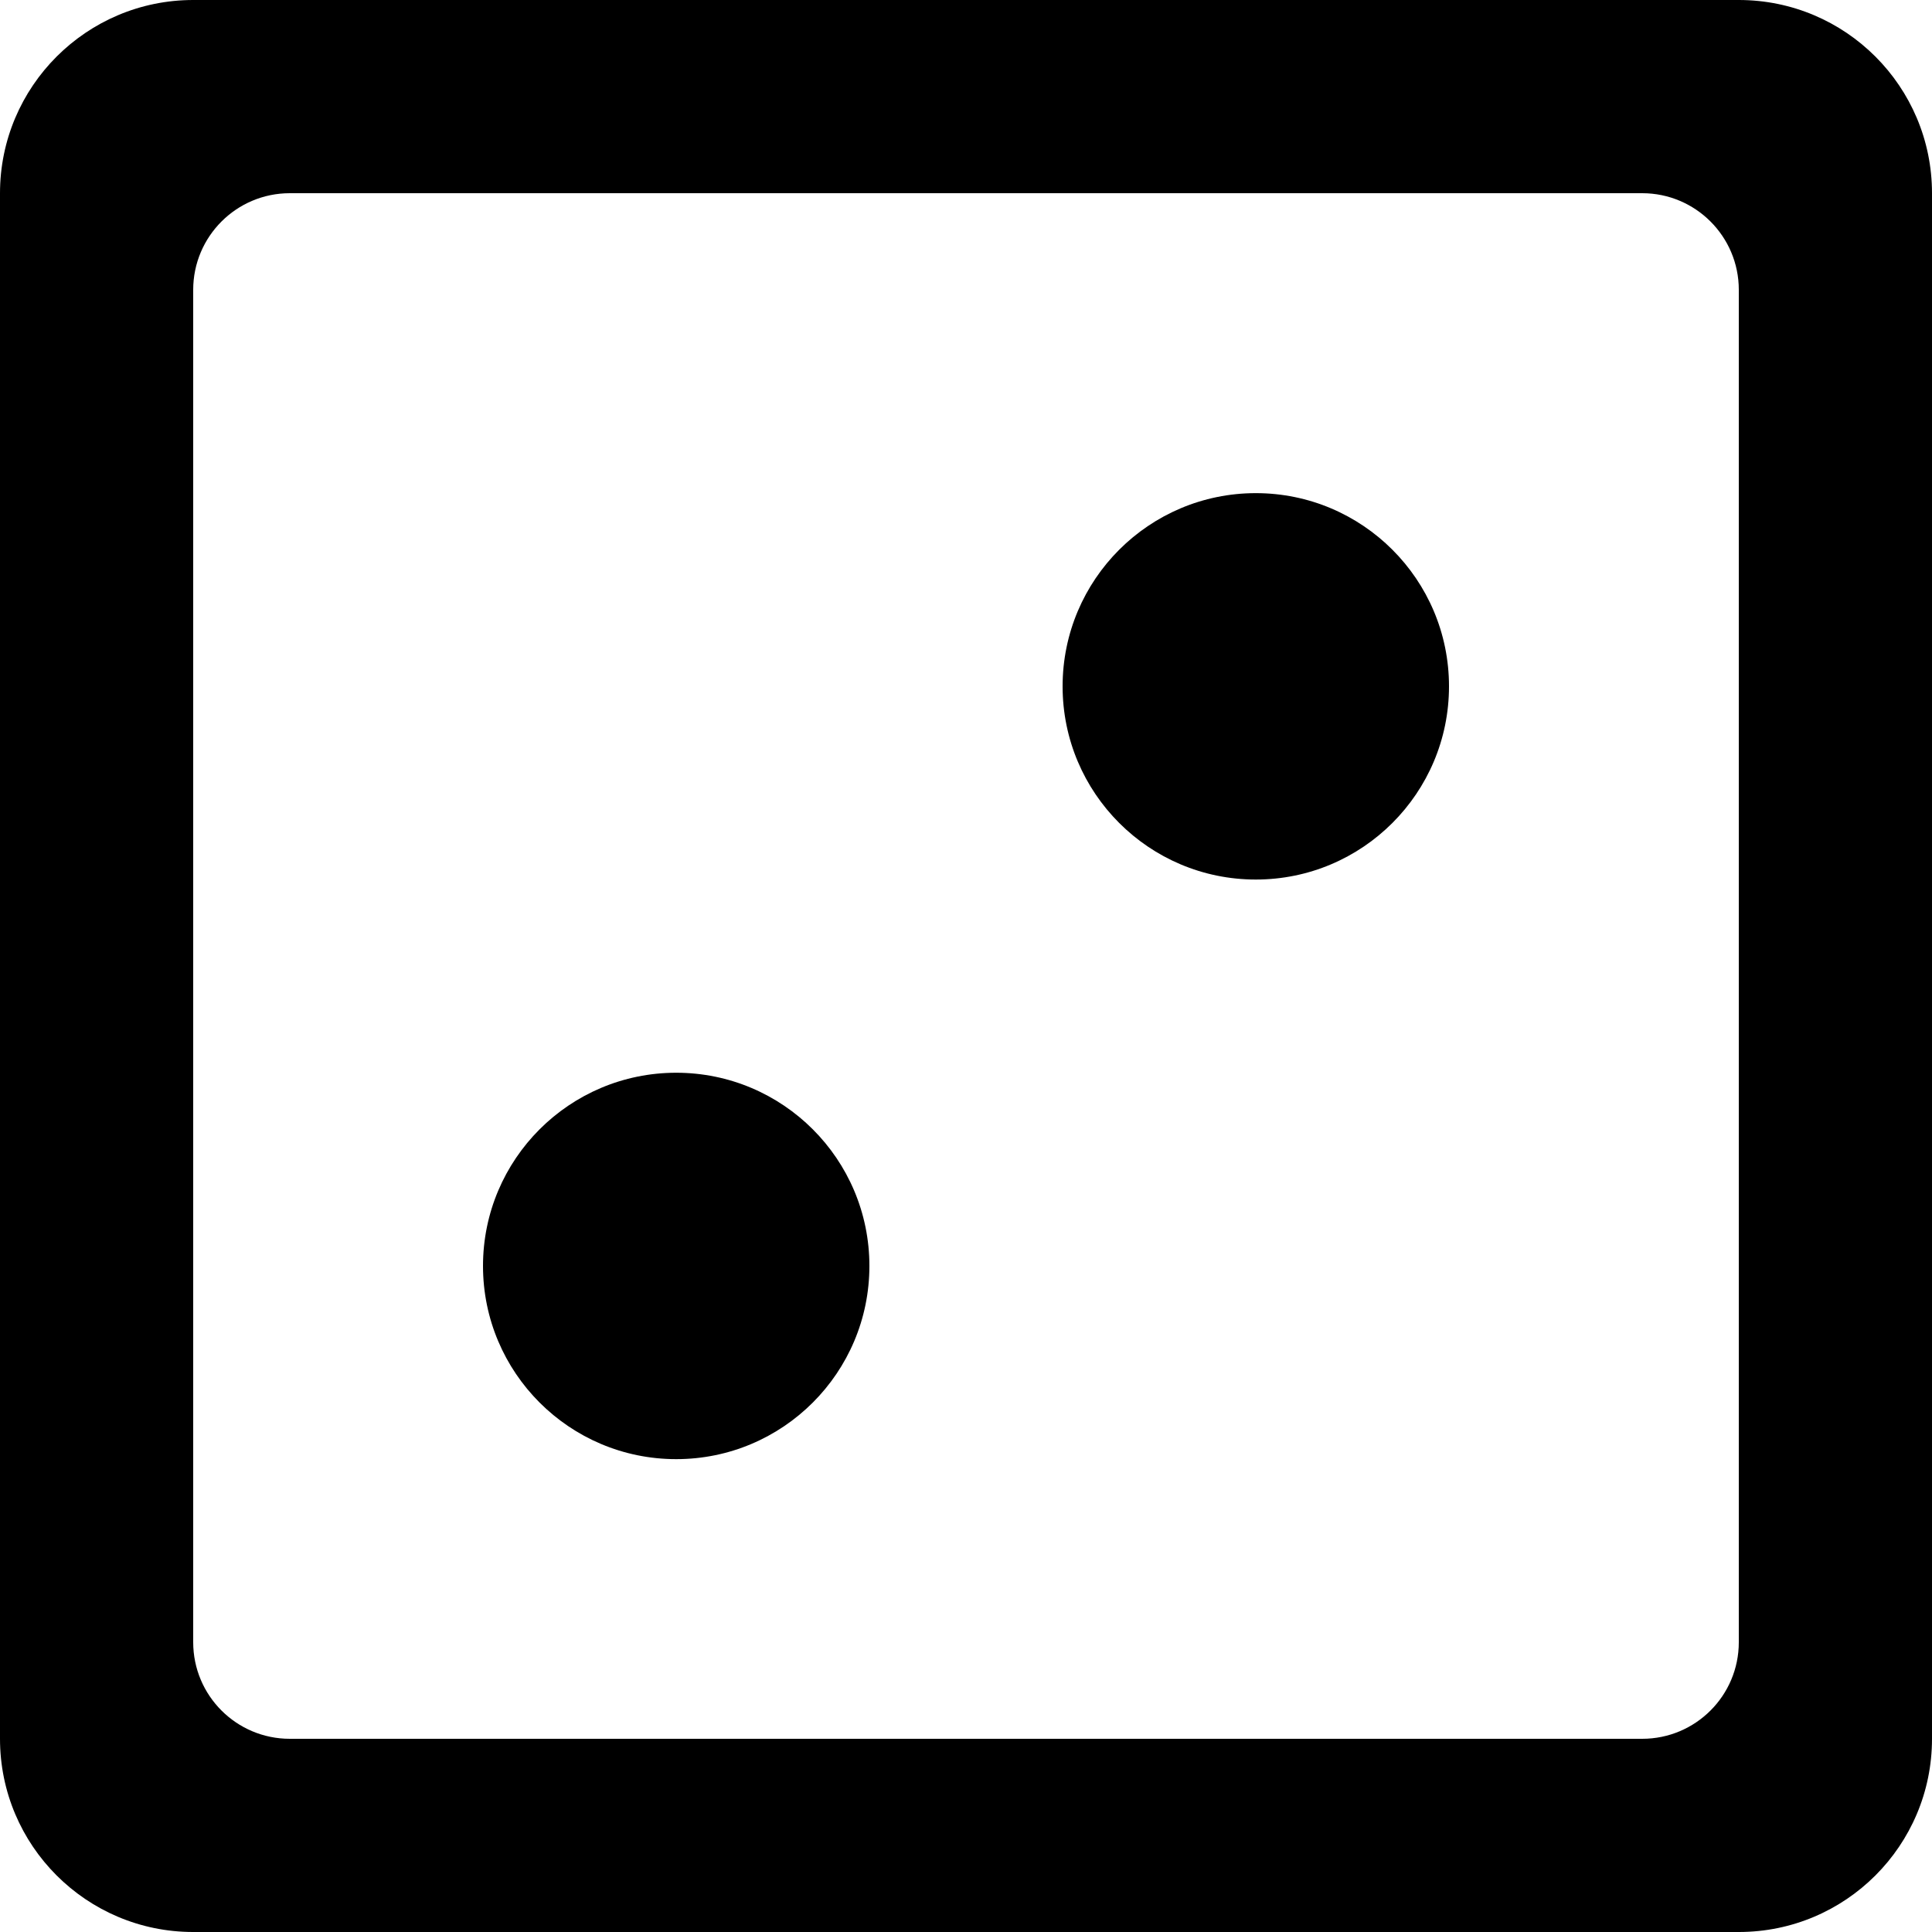
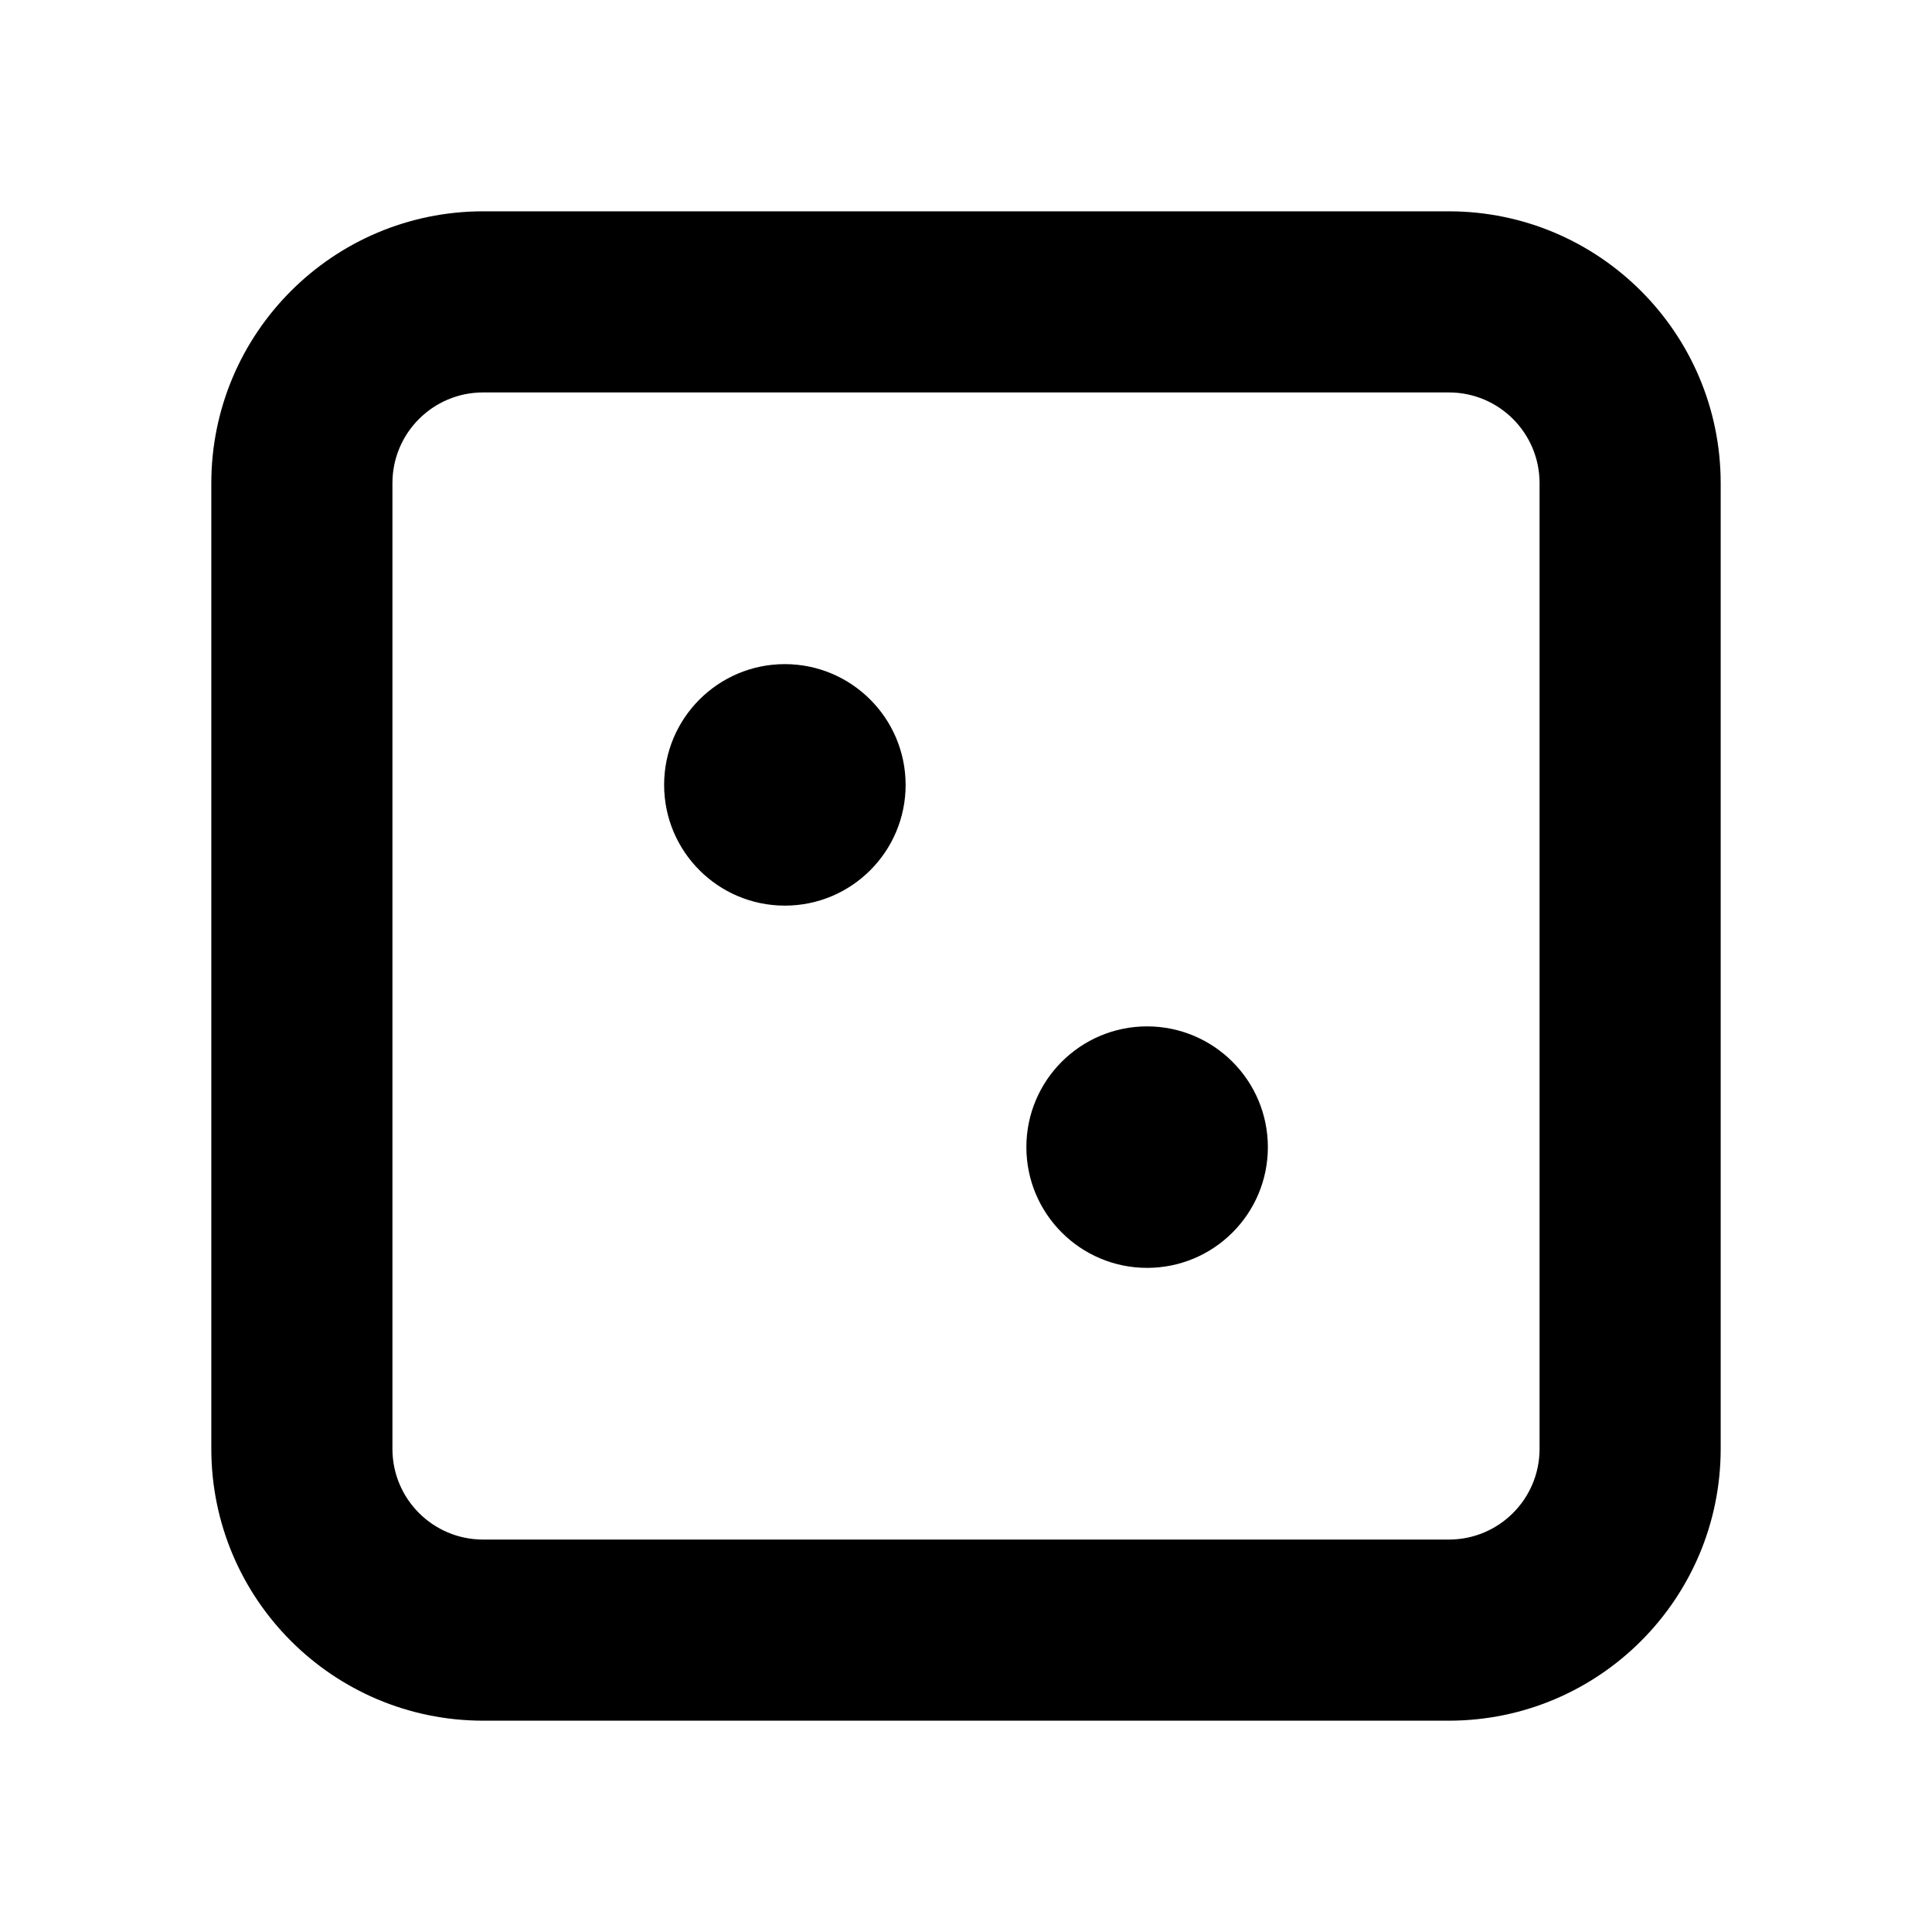
- <svg xmlns="http://www.w3.org/2000/svg" width="800px" height="800px" viewBox="0 0 20 20" version="1.1">
-   <defs>
- 
- </defs>
-   <g id="Page-1" stroke="none" stroke-width="1" fill="none" fill-rule="evenodd">
-     <g id="Dribbble-Light-Preview" transform="translate(-300, -8079)" fill="#000000">
-       <g id="icons" transform="translate(56, 160)">
-         <path d="M253,7932.105 C253,7933.21 252.104,7934.105 251,7934.105 C249.896,7934.105 249,7933.21 249,7932.105 C249,7931 249.896,7930.105 251,7930.105 C252.104,7930.105 253,7931 253,7932.105 L253,7932.105 Z M259,7926.105 C259,7927.21 258.104,7928.105 257,7928.105 C255.896,7928.105 255,7927.21 255,7926.105 C255,7925 255.896,7924.105 257,7924.105 C258.104,7924.105 259,7925 259,7926.105 L259,7926.105 Z M262,7936 C262,7936.553 261.552,7937 261,7937 L247,7937 C246.448,7937 246,7936.553 246,7936 L246,7922 C246,7921.448 246.448,7921 247,7921 L261,7921 C261.552,7921 262,7921.448 262,7922 L262,7936 Z M262,7919 L246,7919 C244.896,7919 244,7919.896 244,7921 L244,7937 C244,7938.105 244.896,7939 246,7939 L262,7939 C263.105,7939 264,7938.105 264,7937 L264,7921 C264,7919.896 263.105,7919 262,7919 L262,7919 Z" id="dice-[#22]">
- 
- </path>
-       </g>
-     </g>
-   </g>
+ <svg xmlns="http://www.w3.org/2000/svg" fill="#000000" width="800px" height="800px" viewBox="0 0 256 256" id="Flat">
+   <path d="M192,28H64A36.041,36.041,0,0,0,28,64V192a36.041,36.041,0,0,0,36,36H192a36.041,36.041,0,0,0,36-36V64A36.041,36.041,0,0,0,192,28Zm12,164a12.013,12.013,0,0,1-12,12H64a12.013,12.013,0,0,1-12-12V64A12.013,12.013,0,0,1,64,52H192a12.013,12.013,0,0,1,12,12Zm-84-88a16,16,0,1,1-16-16A16.018,16.018,0,0,1,120,104Zm48,48a16,16,0,1,1-16-16A16.018,16.018,0,0,1,168,152Z" fill="currentColor" />
</svg>
